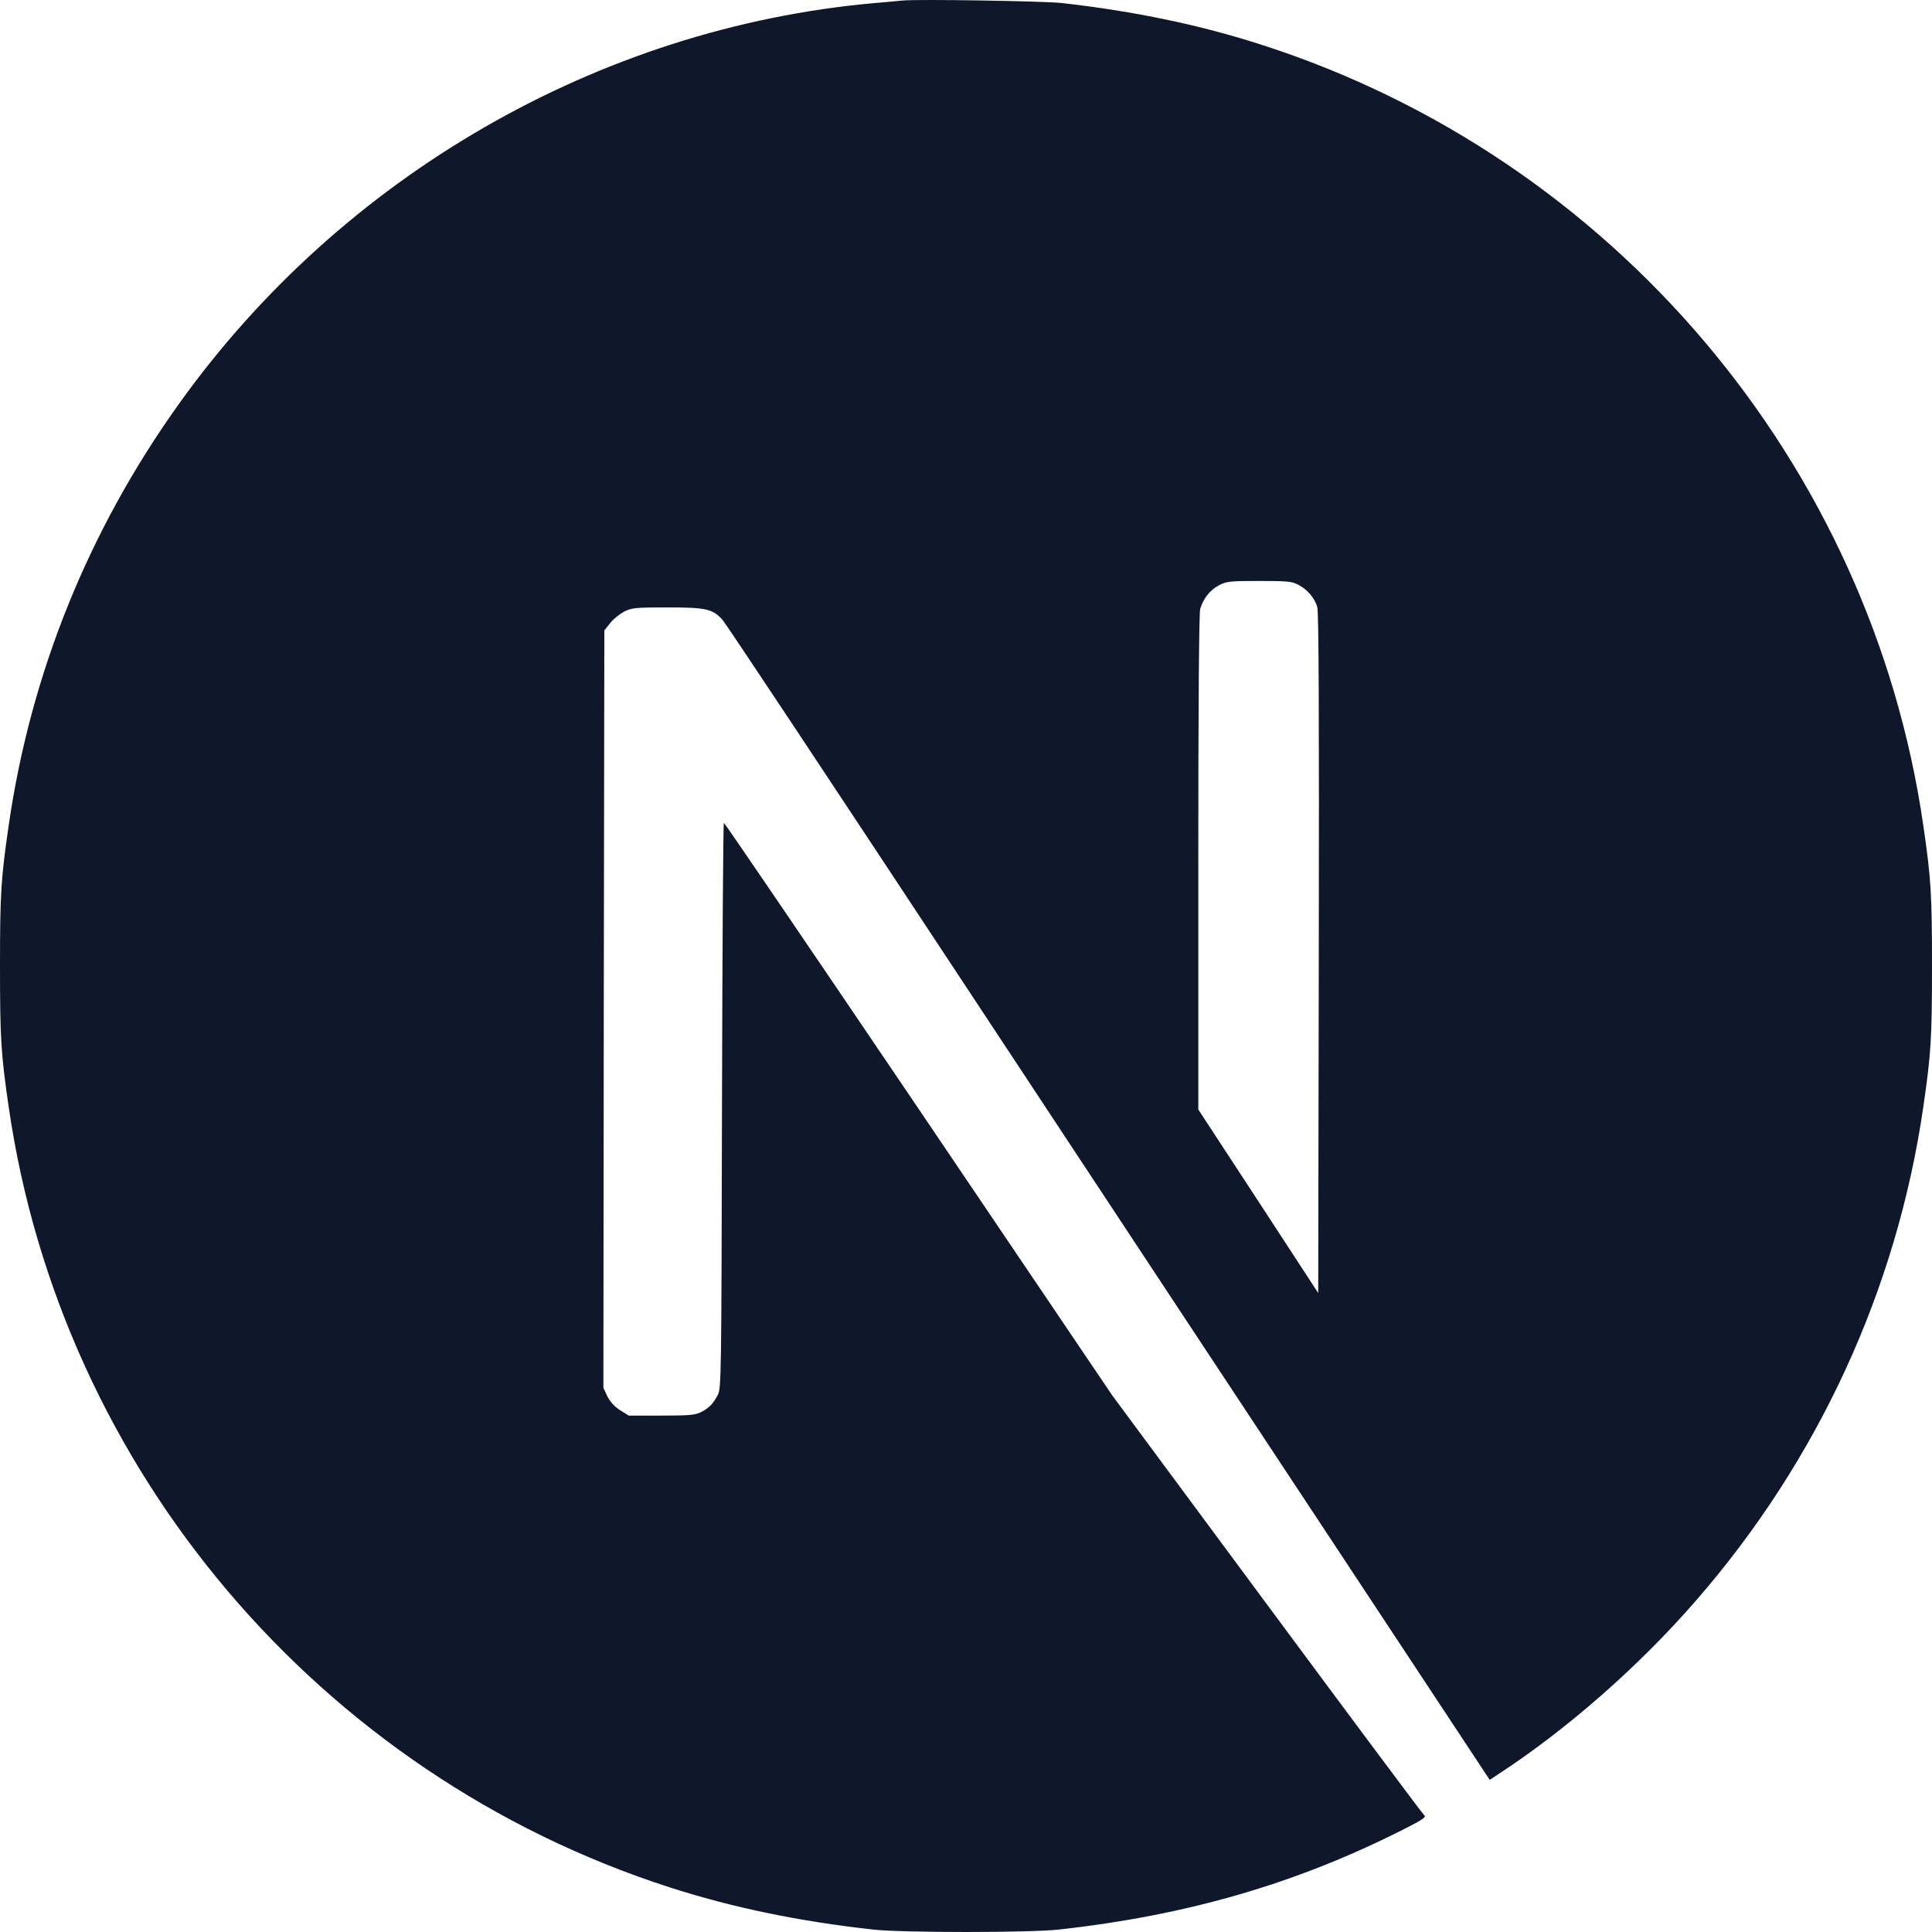
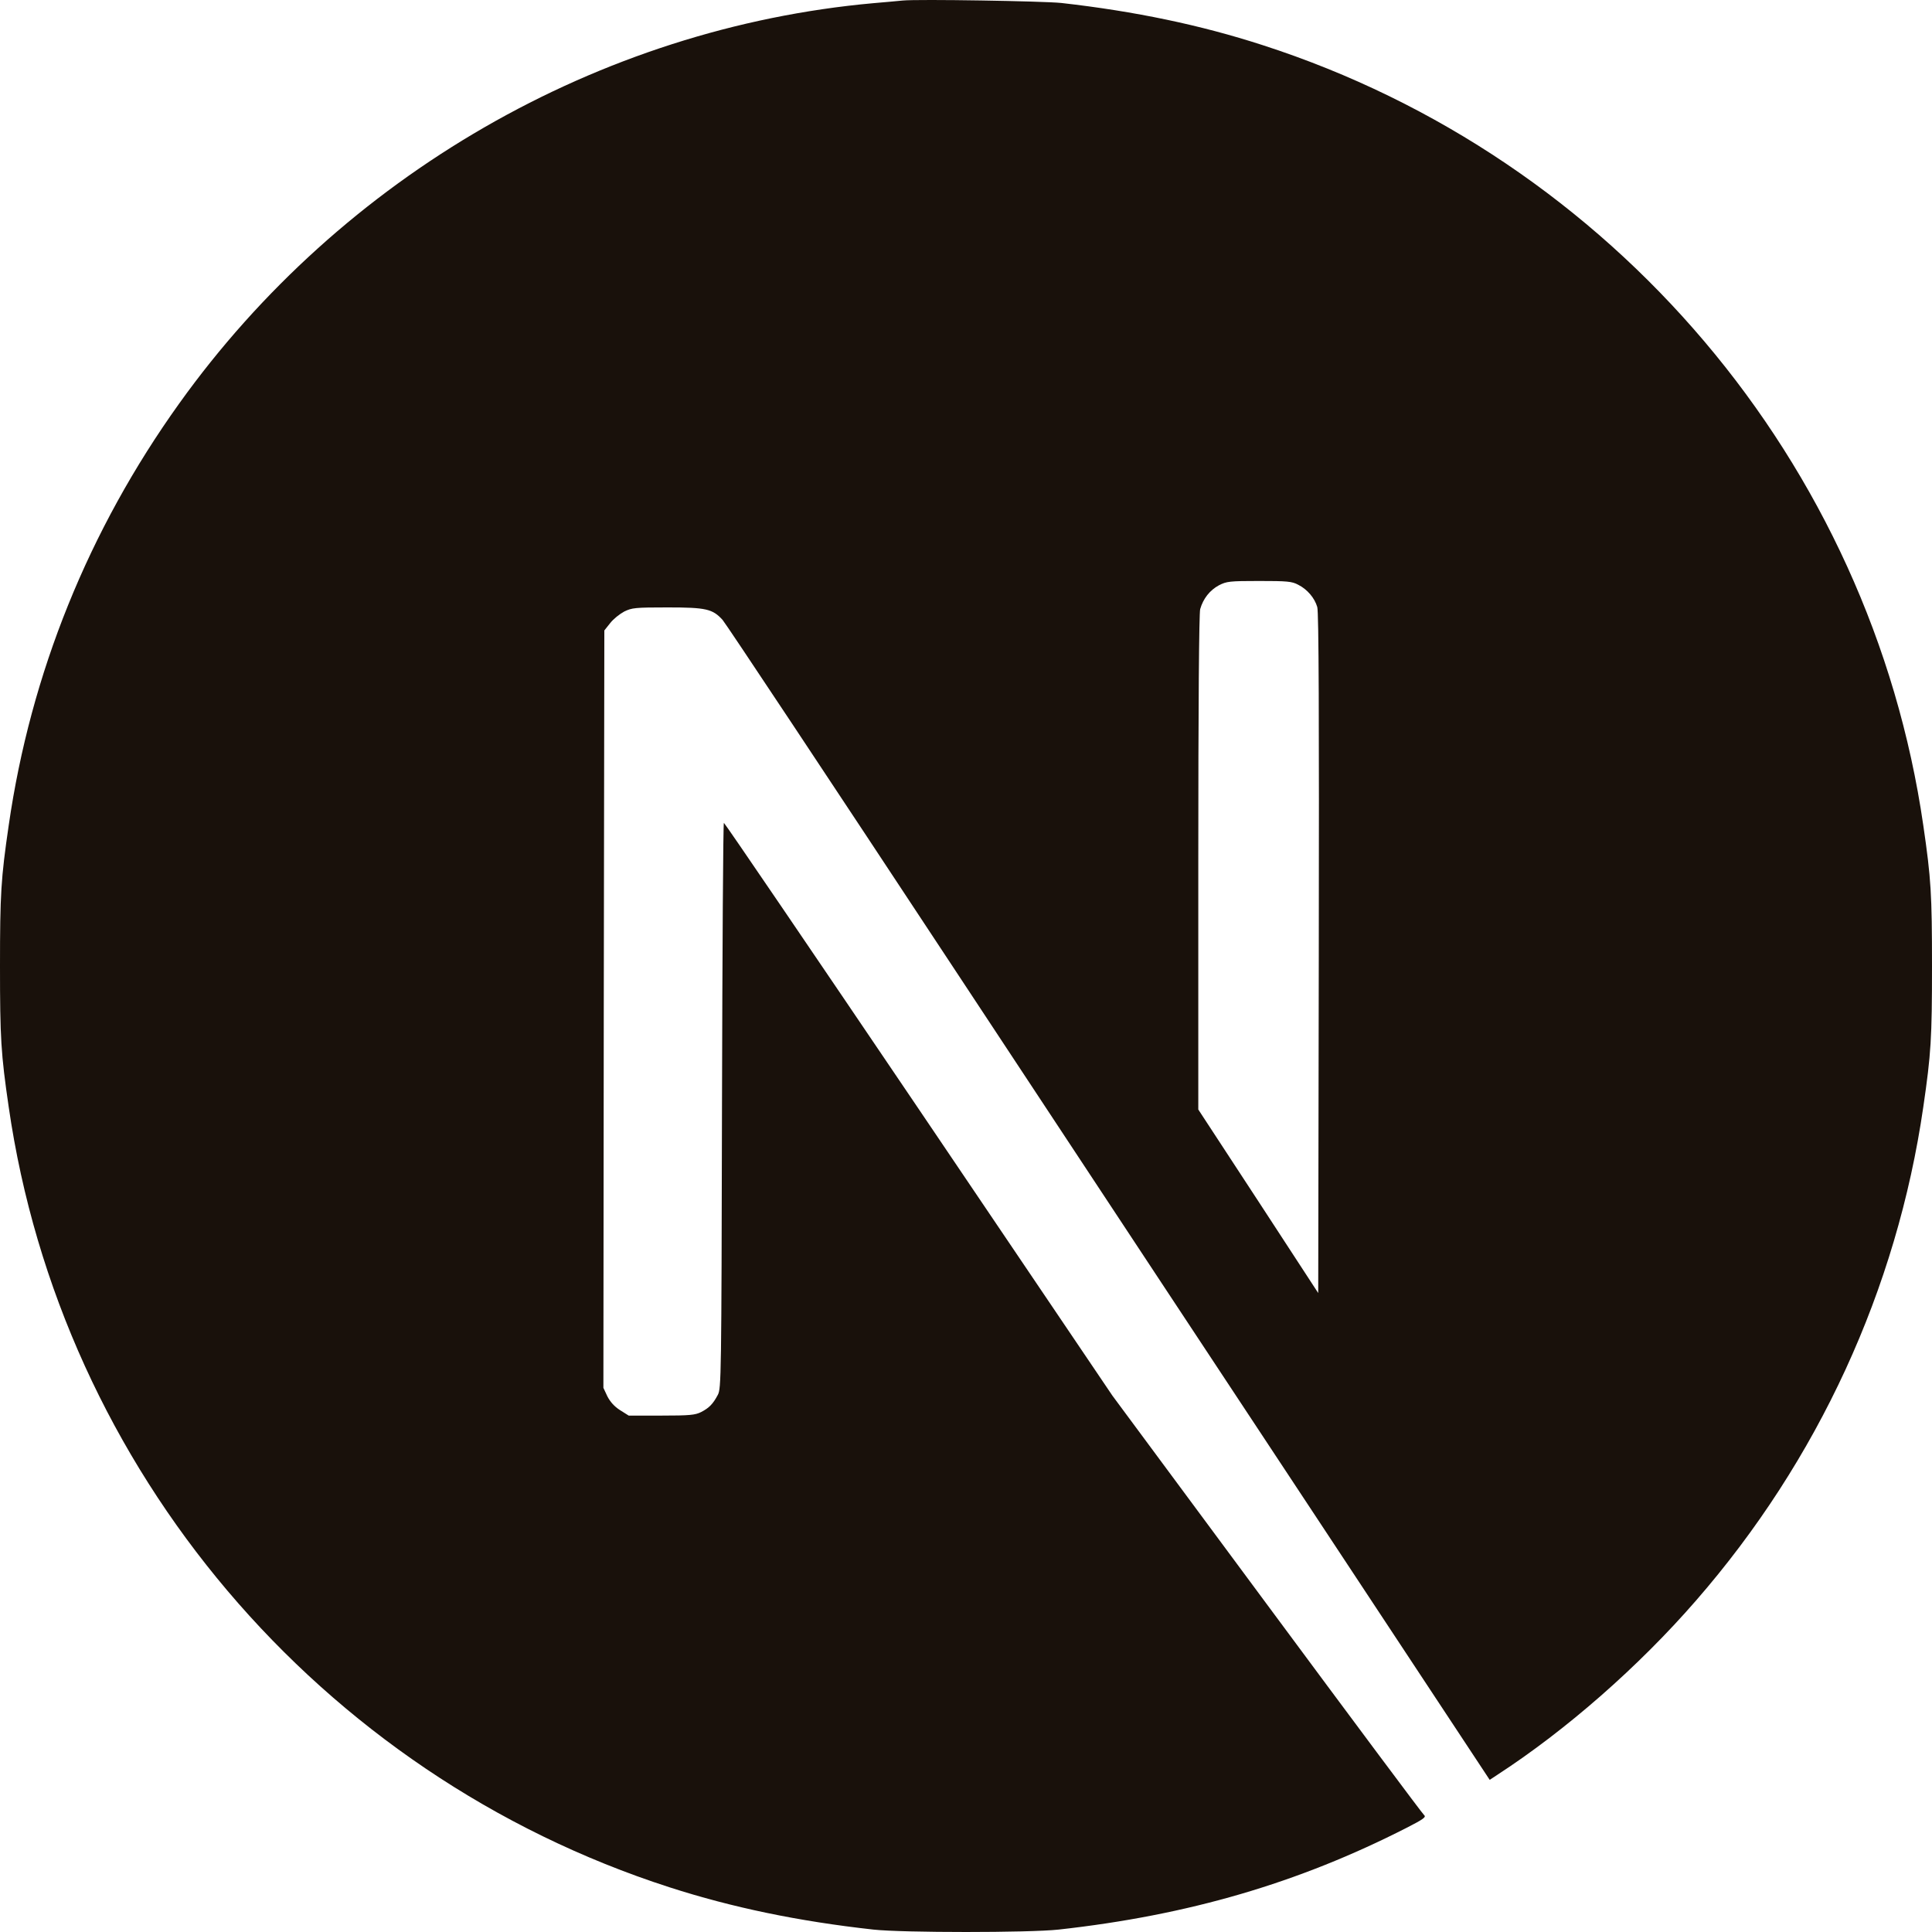
<svg xmlns="http://www.w3.org/2000/svg" width="48" height="48" viewBox="0 0 256 256" version="1.1" preserveAspectRatio="xMidYMid">
  <g>
-     <path d="M119.617,0.069 C119.066,0.119 117.315,0.294 115.738,0.419 C79.378,3.697 45.319,23.313 23.748,53.463 C11.736,70.227 4.054,89.243 1.151,109.385 C0.125,116.415 0,118.492 0,128.025 C0,137.558 0.125,139.635 1.151,146.666 C8.108,194.73 42.316,235.114 88.712,250.076 C97.02,252.754 105.778,254.58 115.738,255.681 C119.617,256.106 136.383,256.106 140.262,255.681 C157.454,253.779 172.018,249.526 186.382,242.195 C188.584,241.069 189.01,240.769 188.709,240.518 C188.509,240.368 179.125,227.783 167.864,212.57 L147.394,184.922 L121.744,146.966 C107.63,126.098 96.019,109.034 95.919,109.034 C95.819,109.009 95.718,125.873 95.668,146.465 C95.593,182.52 95.568,183.971 95.118,184.822 C94.467,186.048 93.967,186.549 92.916,187.099 C92.115,187.499 91.414,187.574 87.636,187.574 L83.306,187.574 L82.155,186.849 C81.404,186.373 80.854,185.748 80.479,185.022 L79.953,183.896 L80.003,133.73 L80.078,83.538 L80.854,82.562 C81.254,82.037 82.105,81.361 82.706,81.036 C83.732,80.536 84.132,80.486 88.461,80.486 C93.566,80.486 94.417,80.686 95.743,82.137 C96.119,82.537 110.007,103.455 126.624,128.651 C143.24,153.846 165.962,188.25 177.123,205.139 L197.393,235.84 L198.419,235.164 C207.503,229.259 217.112,220.852 224.719,212.095 C240.91,193.504 251.345,170.836 254.849,146.666 C255.875,139.635 256,137.558 256,128.025 C256,118.492 255.875,116.415 254.849,109.385 C247.892,61.32 213.684,20.936 167.288,5.974 C159.105,3.322 150.397,1.495 140.637,0.394 C138.235,0.144 121.694,-0.131 119.617,0.069 L119.617,0.069 Z M172.018,77.483 C173.219,78.084 174.195,79.235 174.545,80.436 C174.746,81.086 174.796,94.998 174.746,126.349 L174.671,171.336 L166.738,159.176 L158.78,147.016 L158.78,114.314 C158.78,93.171 158.88,81.286 159.03,80.711 C159.431,79.31 160.307,78.209 161.508,77.558 C162.534,77.033 162.909,76.983 166.838,76.983 C170.542,76.983 171.192,77.033 172.018,77.483 Z" fill="#0f172a">
+     <path d="M119.617,0.069 C119.066,0.119 117.315,0.294 115.738,0.419 C79.378,3.697 45.319,23.313 23.748,53.463 C11.736,70.227 4.054,89.243 1.151,109.385 C0.125,116.415 0,118.492 0,128.025 C0,137.558 0.125,139.635 1.151,146.666 C8.108,194.73 42.316,235.114 88.712,250.076 C97.02,252.754 105.778,254.58 115.738,255.681 C119.617,256.106 136.383,256.106 140.262,255.681 C157.454,253.779 172.018,249.526 186.382,242.195 C188.584,241.069 189.01,240.769 188.709,240.518 C188.509,240.368 179.125,227.783 167.864,212.57 L147.394,184.922 L121.744,146.966 C107.63,126.098 96.019,109.034 95.919,109.034 C95.819,109.009 95.718,125.873 95.668,146.465 C95.593,182.52 95.568,183.971 95.118,184.822 C94.467,186.048 93.967,186.549 92.916,187.099 C92.115,187.499 91.414,187.574 87.636,187.574 L83.306,187.574 L82.155,186.849 C81.404,186.373 80.854,185.748 80.479,185.022 L79.953,183.896 L80.003,133.73 L80.078,83.538 L80.854,82.562 C81.254,82.037 82.105,81.361 82.706,81.036 C83.732,80.536 84.132,80.486 88.461,80.486 C93.566,80.486 94.417,80.686 95.743,82.137 C96.119,82.537 110.007,103.455 126.624,128.651 C143.24,153.846 165.962,188.25 177.123,205.139 L197.393,235.84 L198.419,235.164 C207.503,229.259 217.112,220.852 224.719,212.095 C240.91,193.504 251.345,170.836 254.849,146.666 C255.875,139.635 256,137.558 256,128.025 C256,118.492 255.875,116.415 254.849,109.385 C247.892,61.32 213.684,20.936 167.288,5.974 C159.105,3.322 150.397,1.495 140.637,0.394 C138.235,0.144 121.694,-0.131 119.617,0.069 L119.617,0.069 Z M172.018,77.483 C173.219,78.084 174.195,79.235 174.545,80.436 C174.746,81.086 174.796,94.998 174.746,126.349 L174.671,171.336 L166.738,159.176 L158.78,147.016 L158.78,114.314 C158.78,93.171 158.88,81.286 159.03,80.711 C159.431,79.31 160.307,78.209 161.508,77.558 C162.534,77.033 162.909,76.983 166.838,76.983 C170.542,76.983 171.192,77.033 172.018,77.483 Z" fill="#19110b">

</path>
  </g>
</svg>
